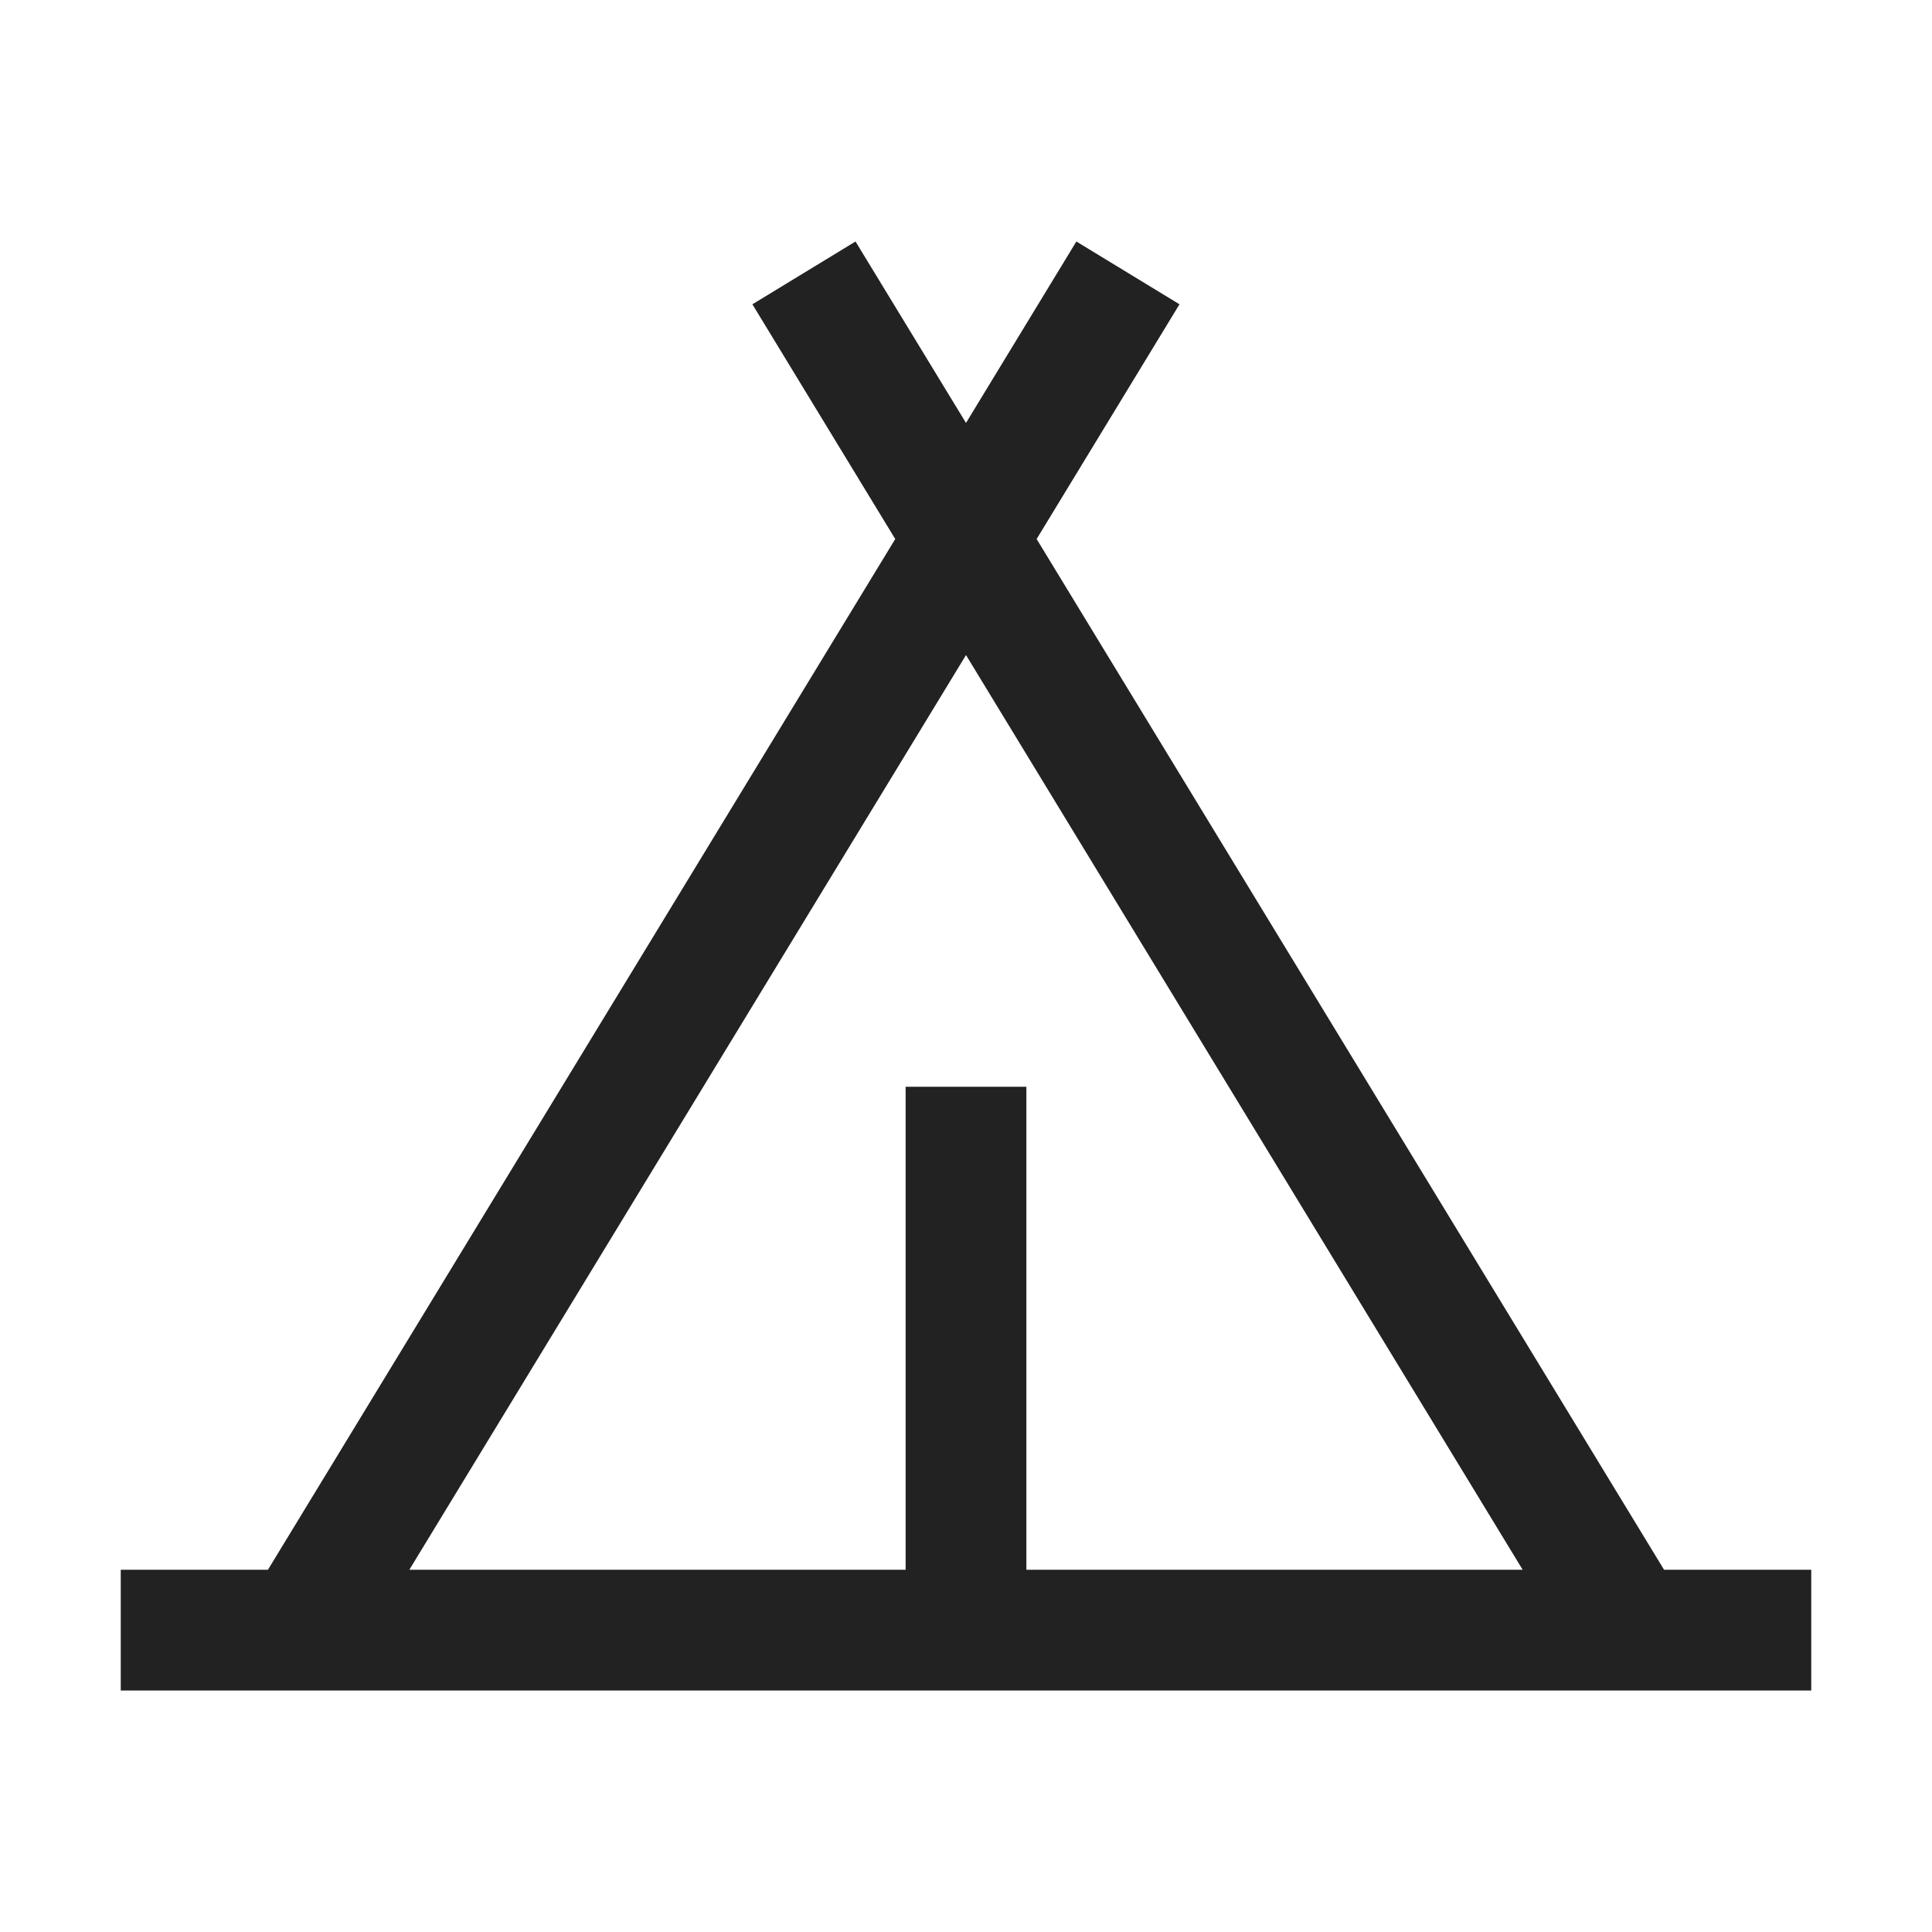
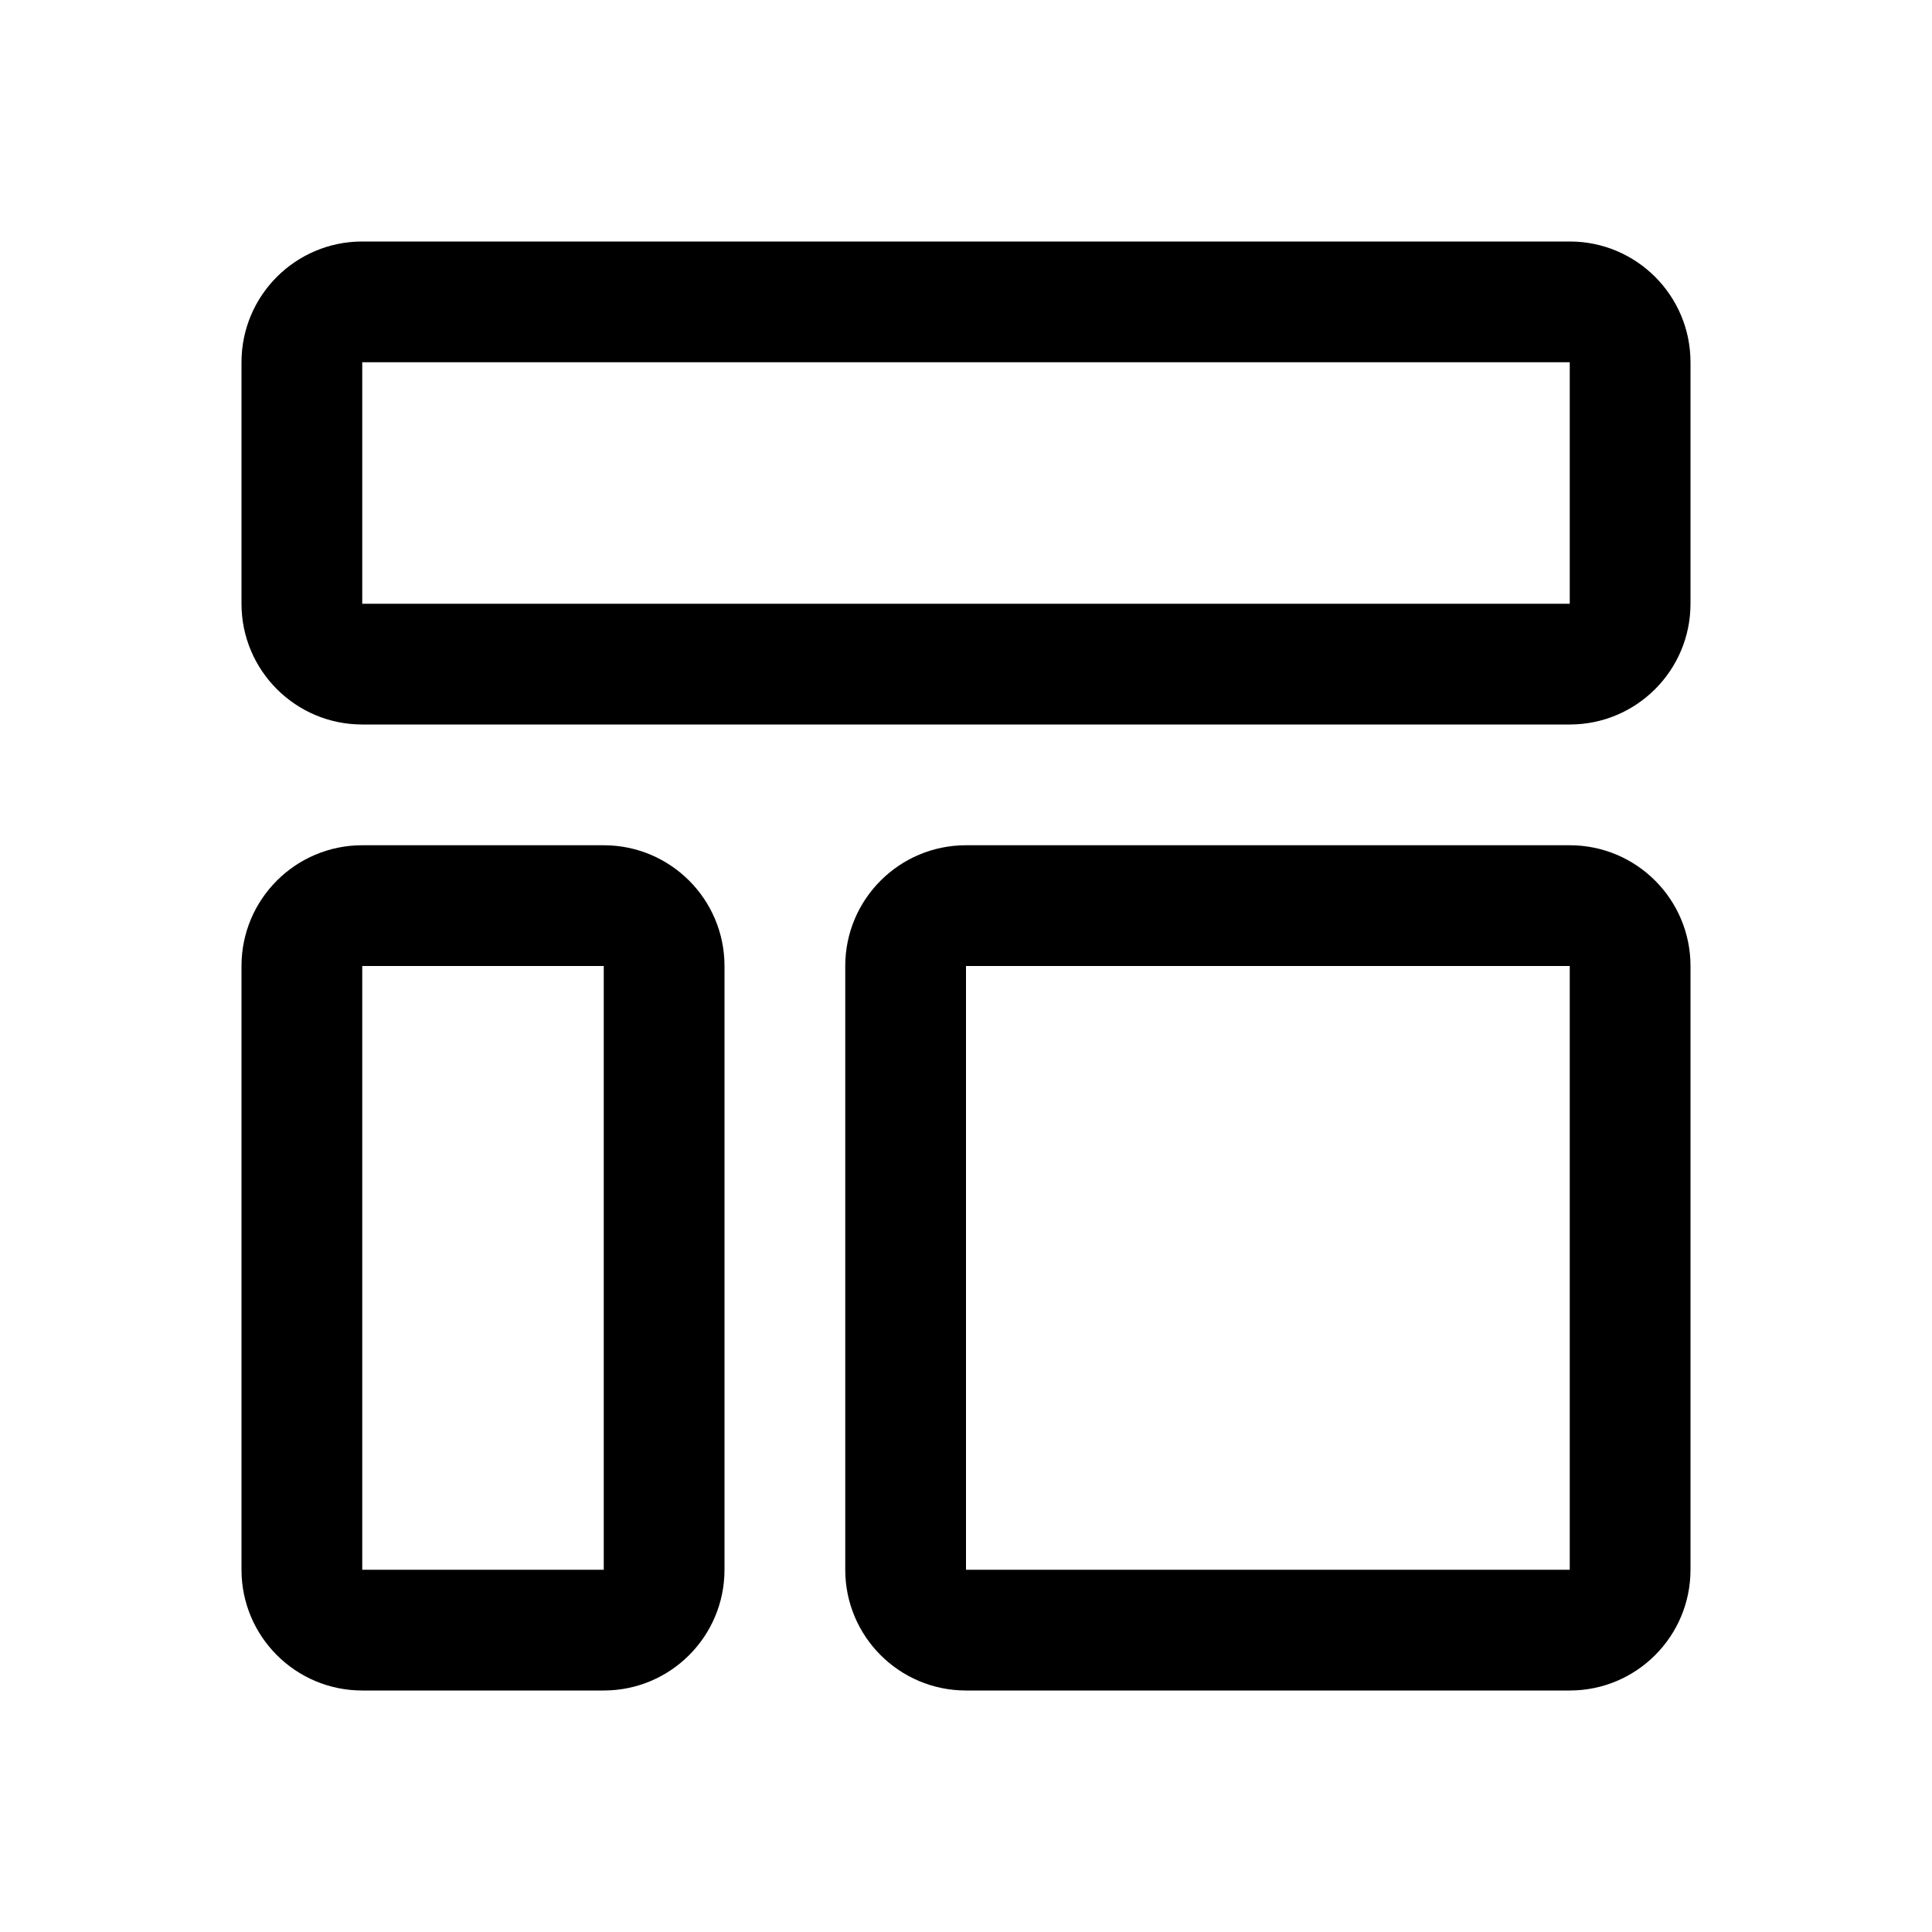
- <svg xmlns="http://www.w3.org/2000/svg" width="32" height="32" viewBox="0 0 32 32" fill="none">
-   <path fill-rule="evenodd" clip-rule="evenodd" d="M27.562 26L17.17 8.928l2.366-3.888L17.828 4L16 7.005L14.17 4l-1.708 1.04l2.366 3.888L4.438 26H2v2h28v-2zM16 10.85L25.22 26H17v-8h-2v8H6.78z" fill="#222" />
+ <svg xmlns="http://www.w3.org/2000/svg" width="1em" height="1em" preserveAspectRatio="xMidYMid meet" viewBox="0 0 32 32" style="-ms-transform: rotate(360deg); -webkit-transform: rotate(360deg); transform: rotate(360deg);">
+   <path fill="currentColor" d="M26 6v4H6V6h20m0-2H6a2 2 0 0 0-2 2v4a2 2 0 0 0 2 2h20a2 2 0 0 0 2-2V6a2 2 0 0 0-2-2zM10 16v10H6V16h4m0-2H6a2 2 0 0 0-2 2v10a2 2 0 0 0 2 2h4a2 2 0 0 0 2-2V16a2 2 0 0 0-2-2zm16 2v10H16V16h10m0-2H16a2 2 0 0 0-2 2v10a2 2 0 0 0 2 2h10a2 2 0 0 0 2-2V16a2 2 0 0 0-2-2z" />
+   <rect x="0" y="0" width="32" height="32" fill="rgba(0, 0, 0, 0)" />
</svg>
